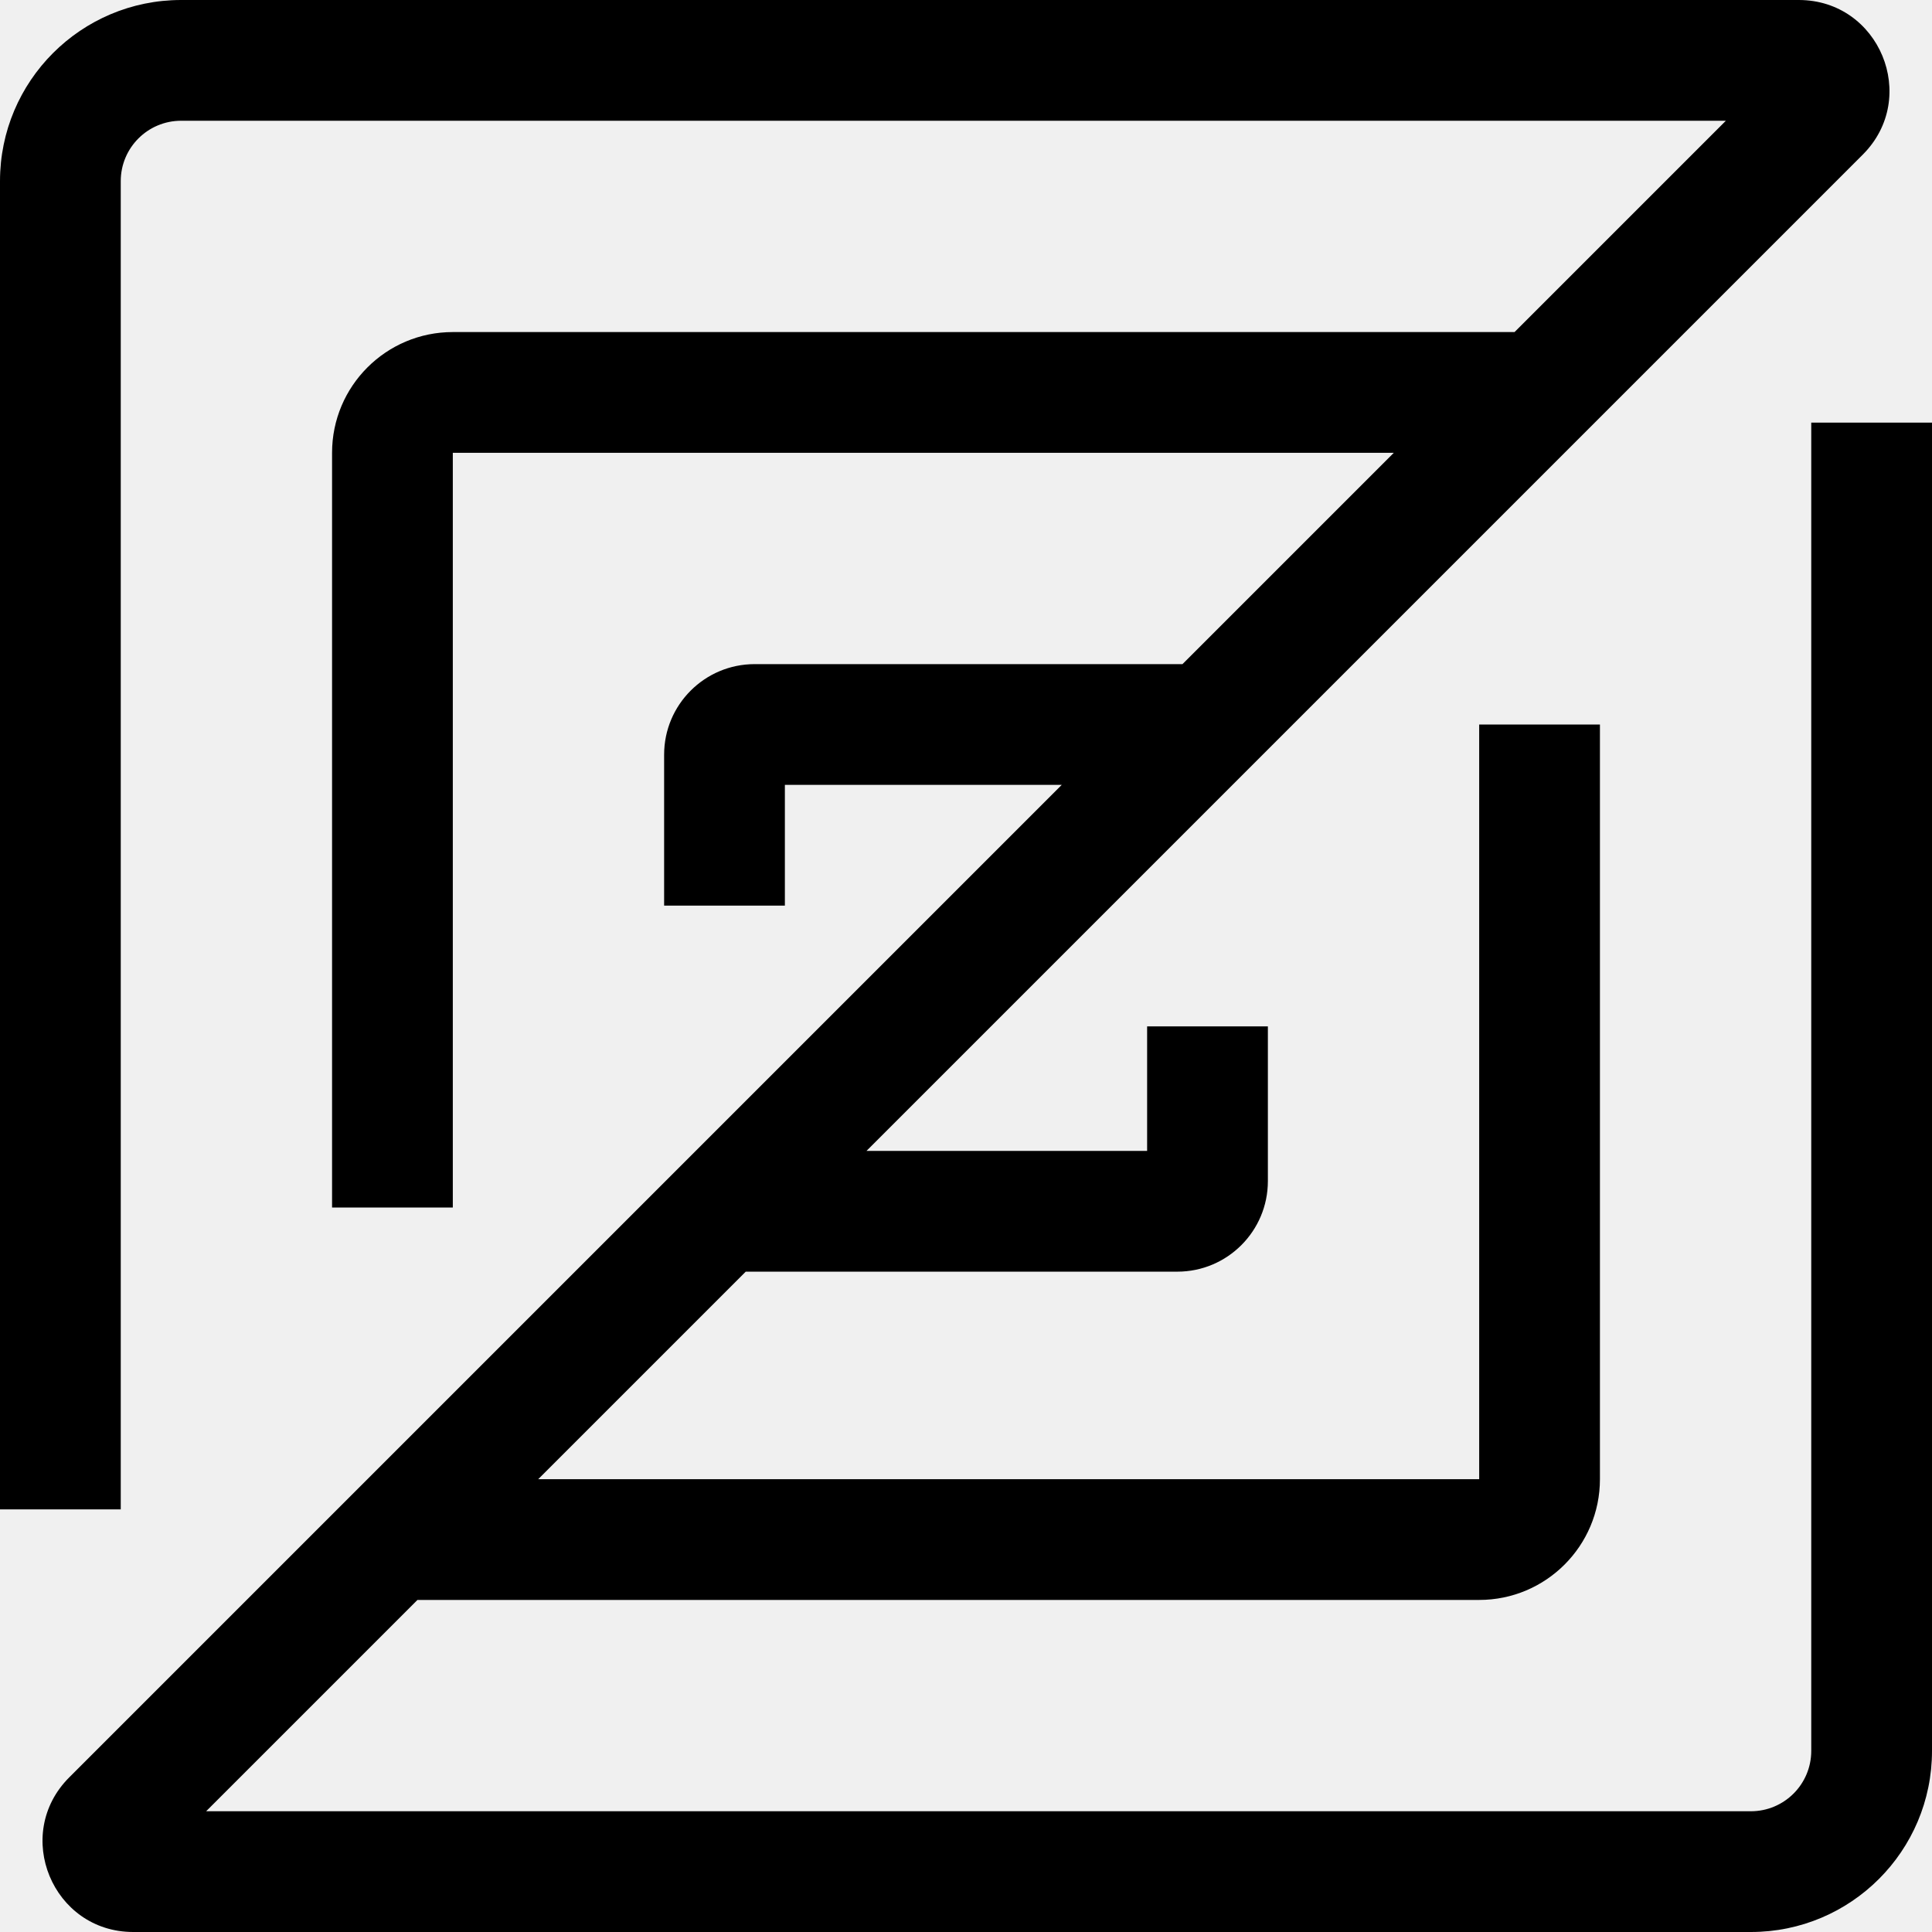
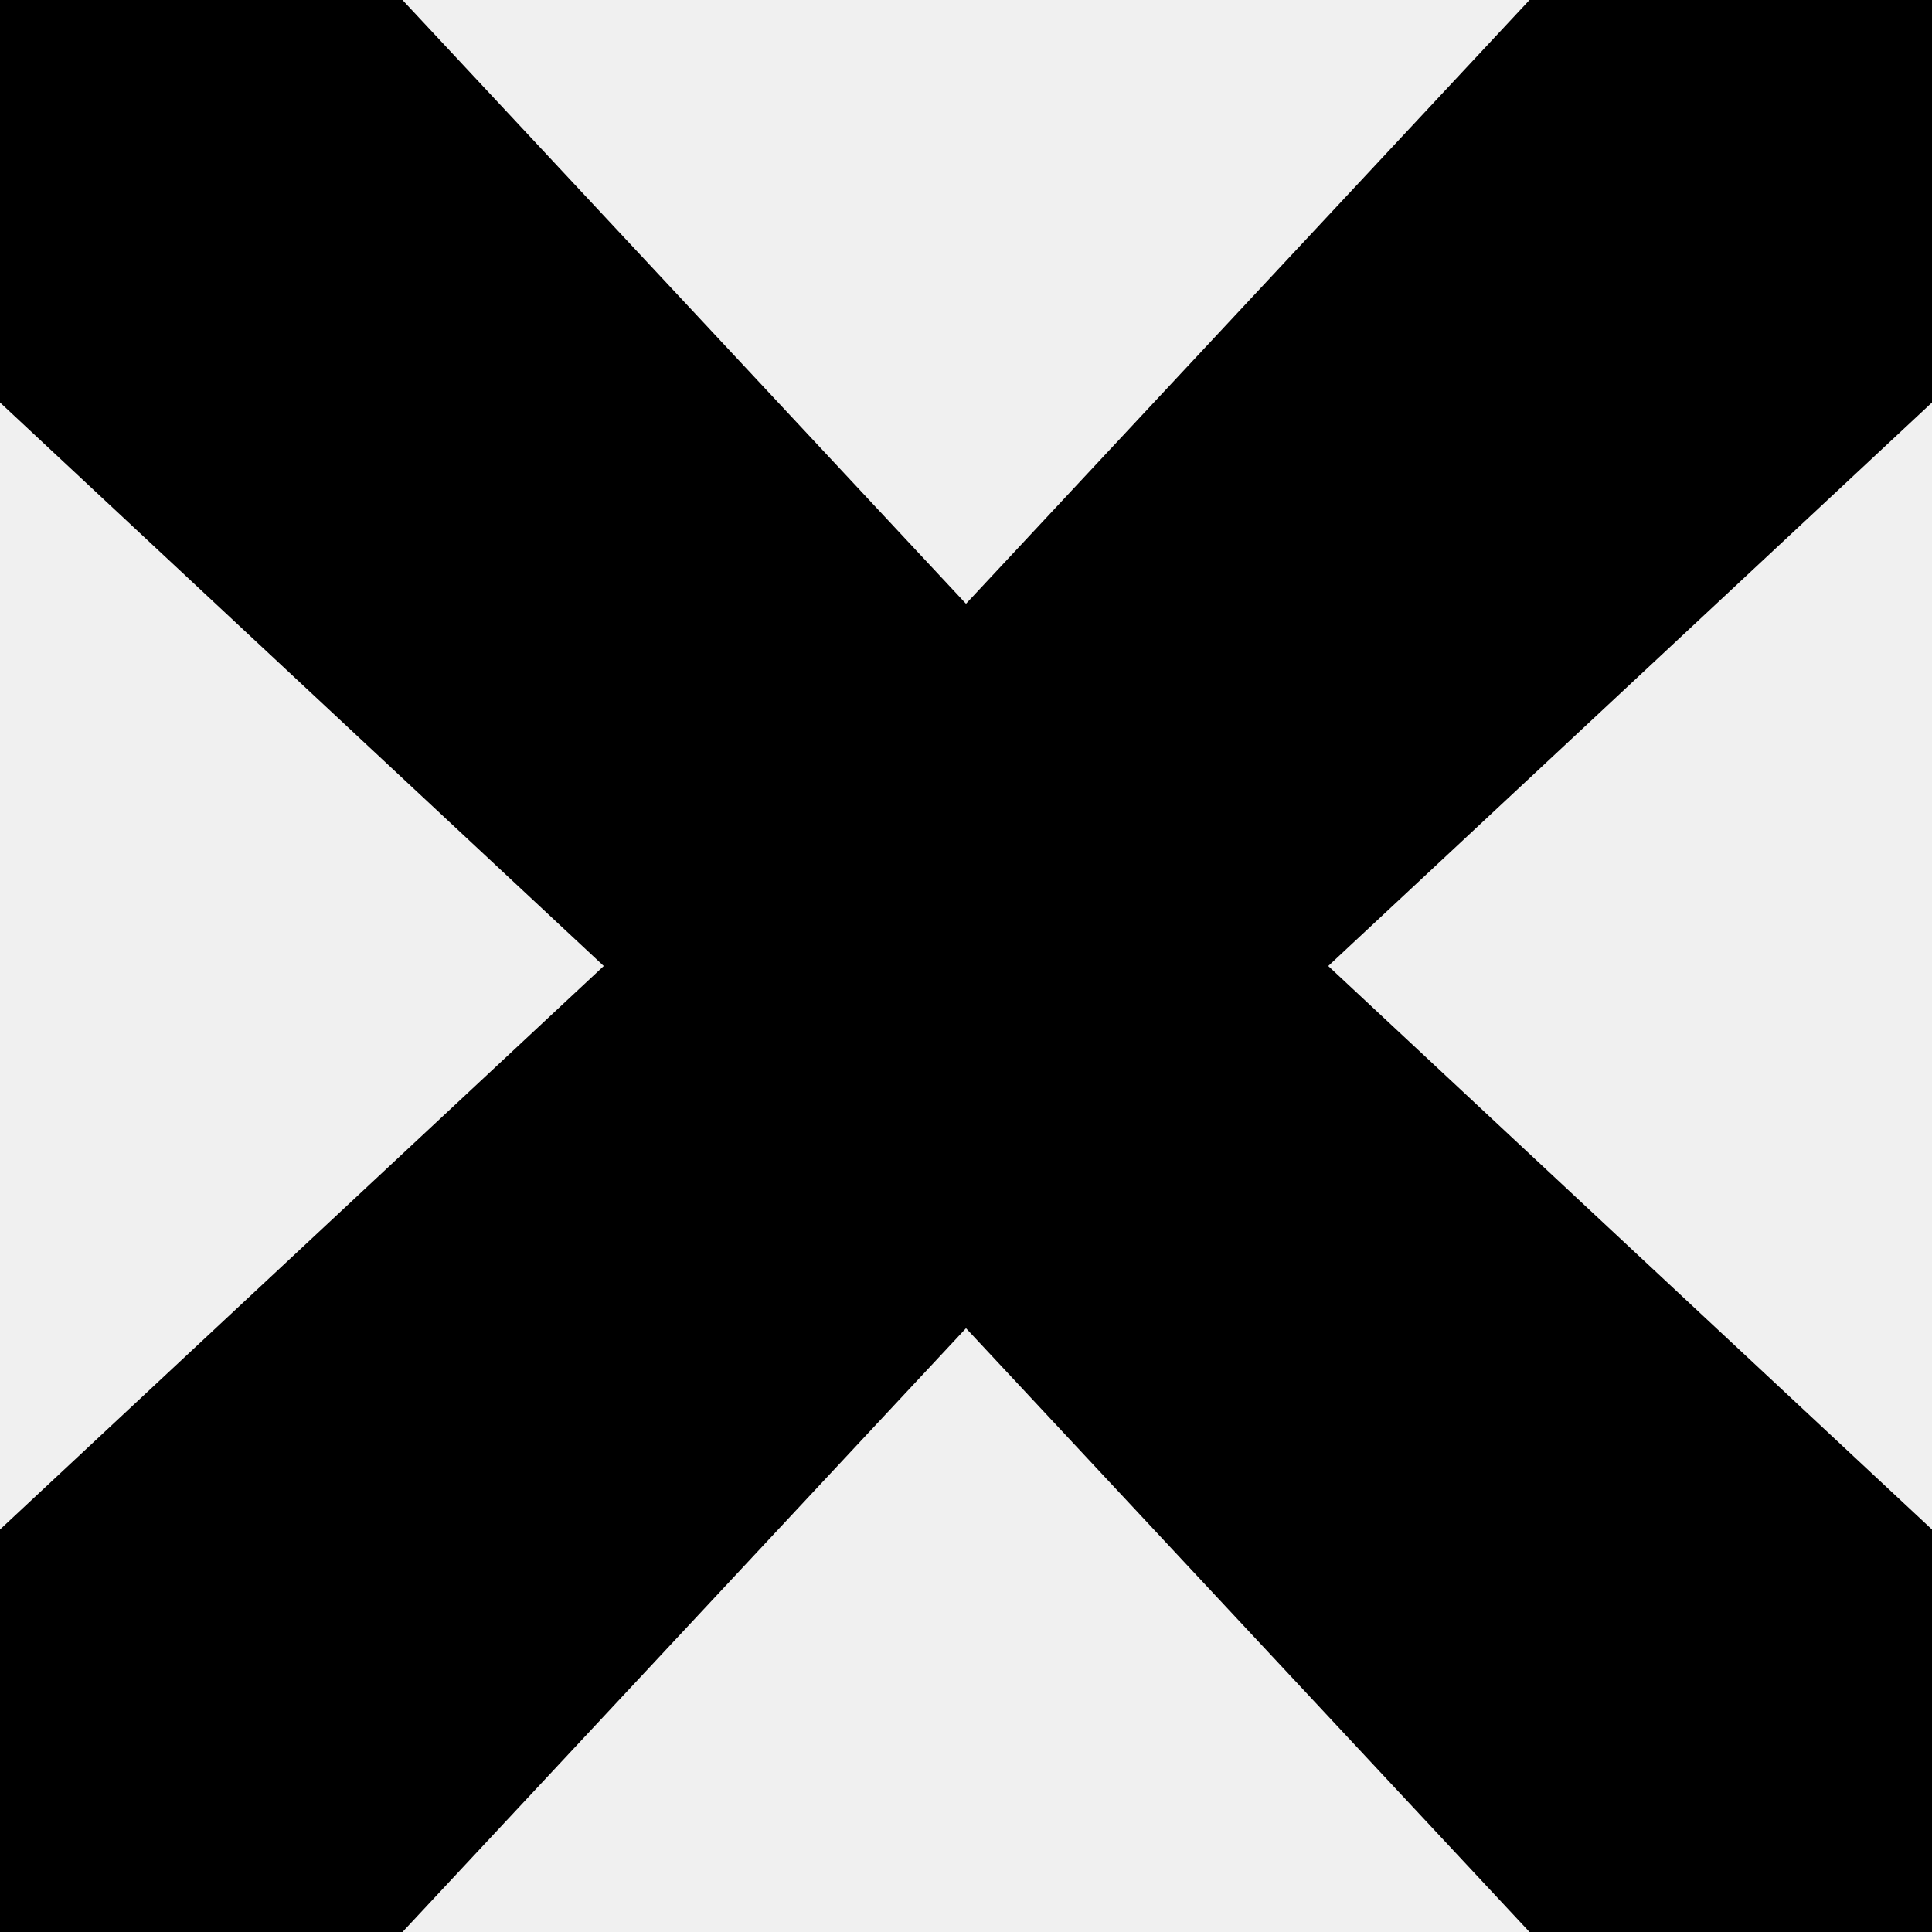
<svg xmlns="http://www.w3.org/2000/svg" width="96" height="96" viewBox="0 0 96 96" fill="none">
-   <g clip-path="url(#clip0_1957_1318)">
-     <path fill-rule="evenodd" clip-rule="evenodd" d="M9 6C7.343 6 6 7.343 6 9V75H0V9C0 4.029 4.029 0 9 0H89.379C93.388 0 95.395 4.847 92.561 7.682L43.055 57.188H57V51H63V58.688C63 61.173 60.985 63.188 58.5 63.188H37.055L26.743 73.5H73.5V36H79.5V73.5C79.5 76.814 76.814 79.5 73.5 79.5H20.743L10.243 90H87C88.657 90 90 88.657 90 87V21H96V87C96 91.971 91.971 96 87 96H6.621C2.612 96 0.605 91.153 3.439 88.318L52.757 39H39V45H33V37.5C33 35.015 35.015 33 37.5 33H58.757L69.257 22.5H22.5V60H16.5V22.5C16.5 19.186 19.186 16.5 22.5 16.5H75.257L85.757 6H9Z" fill="black" />
-   </g>
-   <defs>
-     <clipPath id="clip0_1957_1318">
-       <rect width="96" height="96" fill="white" />
-     </clipPath>
-   </defs>
+   <path d="   M 0 0   H 20   L 48 30   L 76 0   H 96   V 20   L 66 48   L 96 76   V 96   H 76   L 48 66   L 20 96   H 0   V 76   L 30 48   L 0 20   Z " fill="black" />
</svg>
